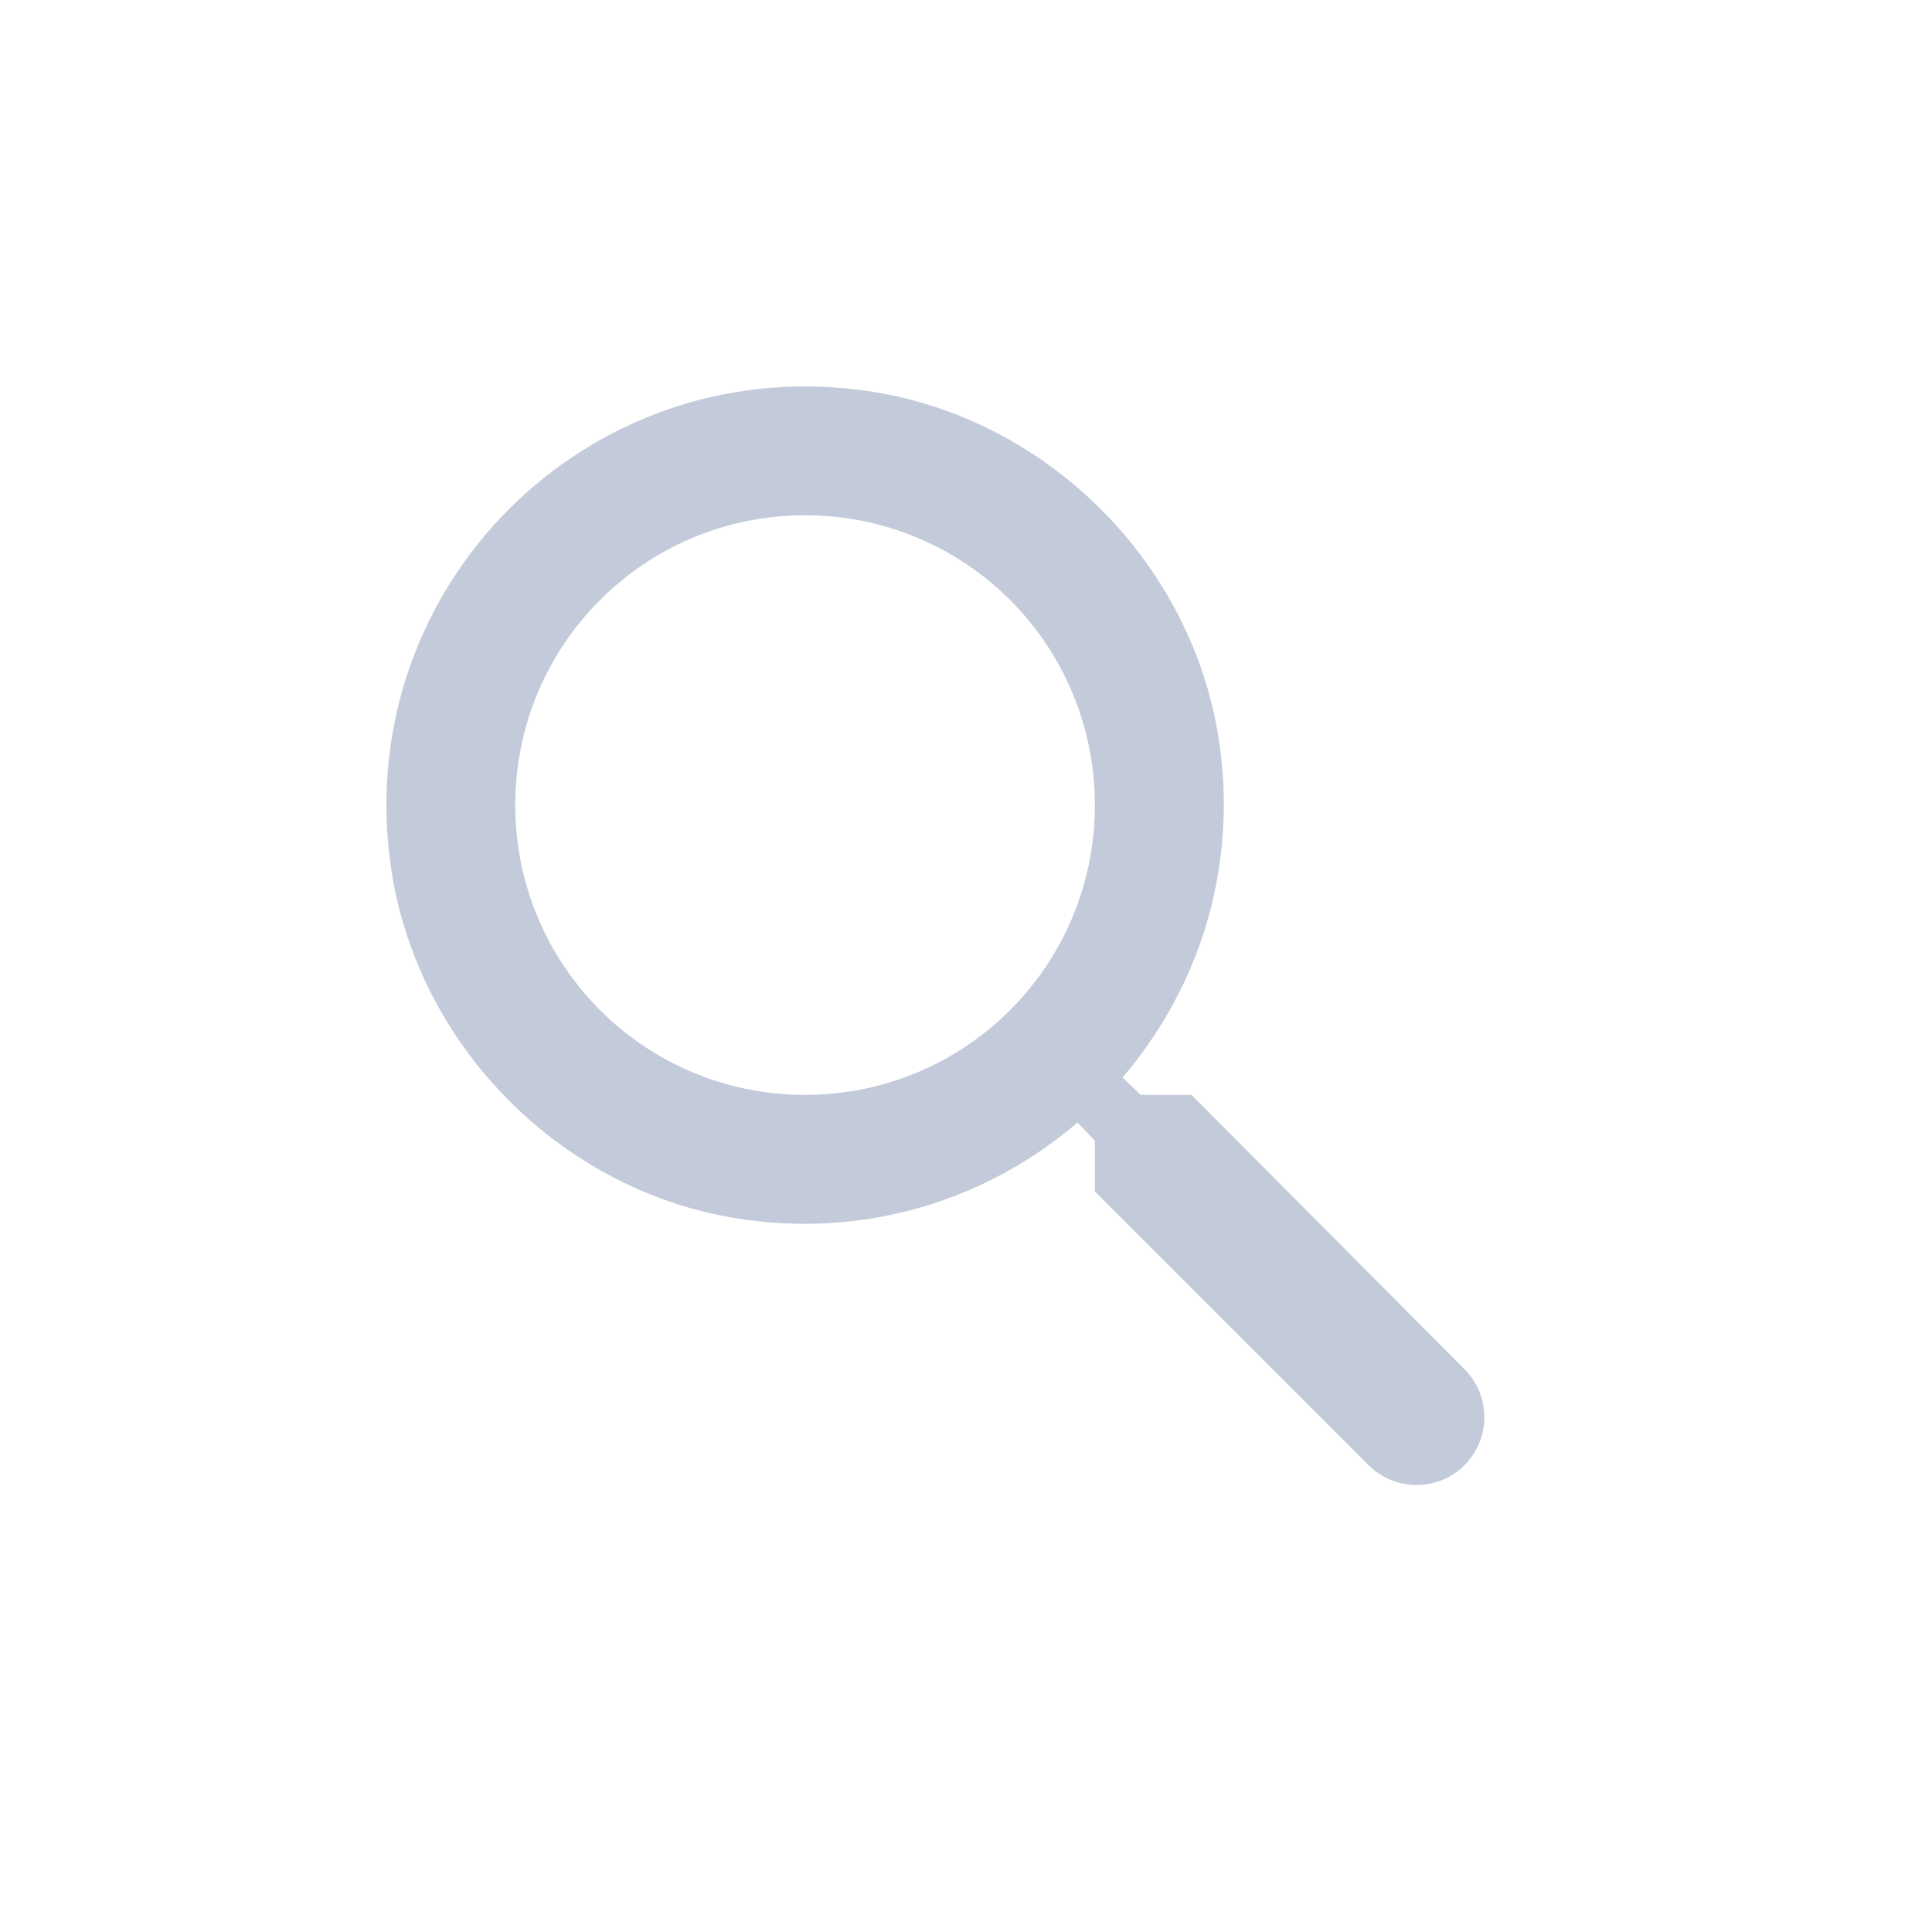
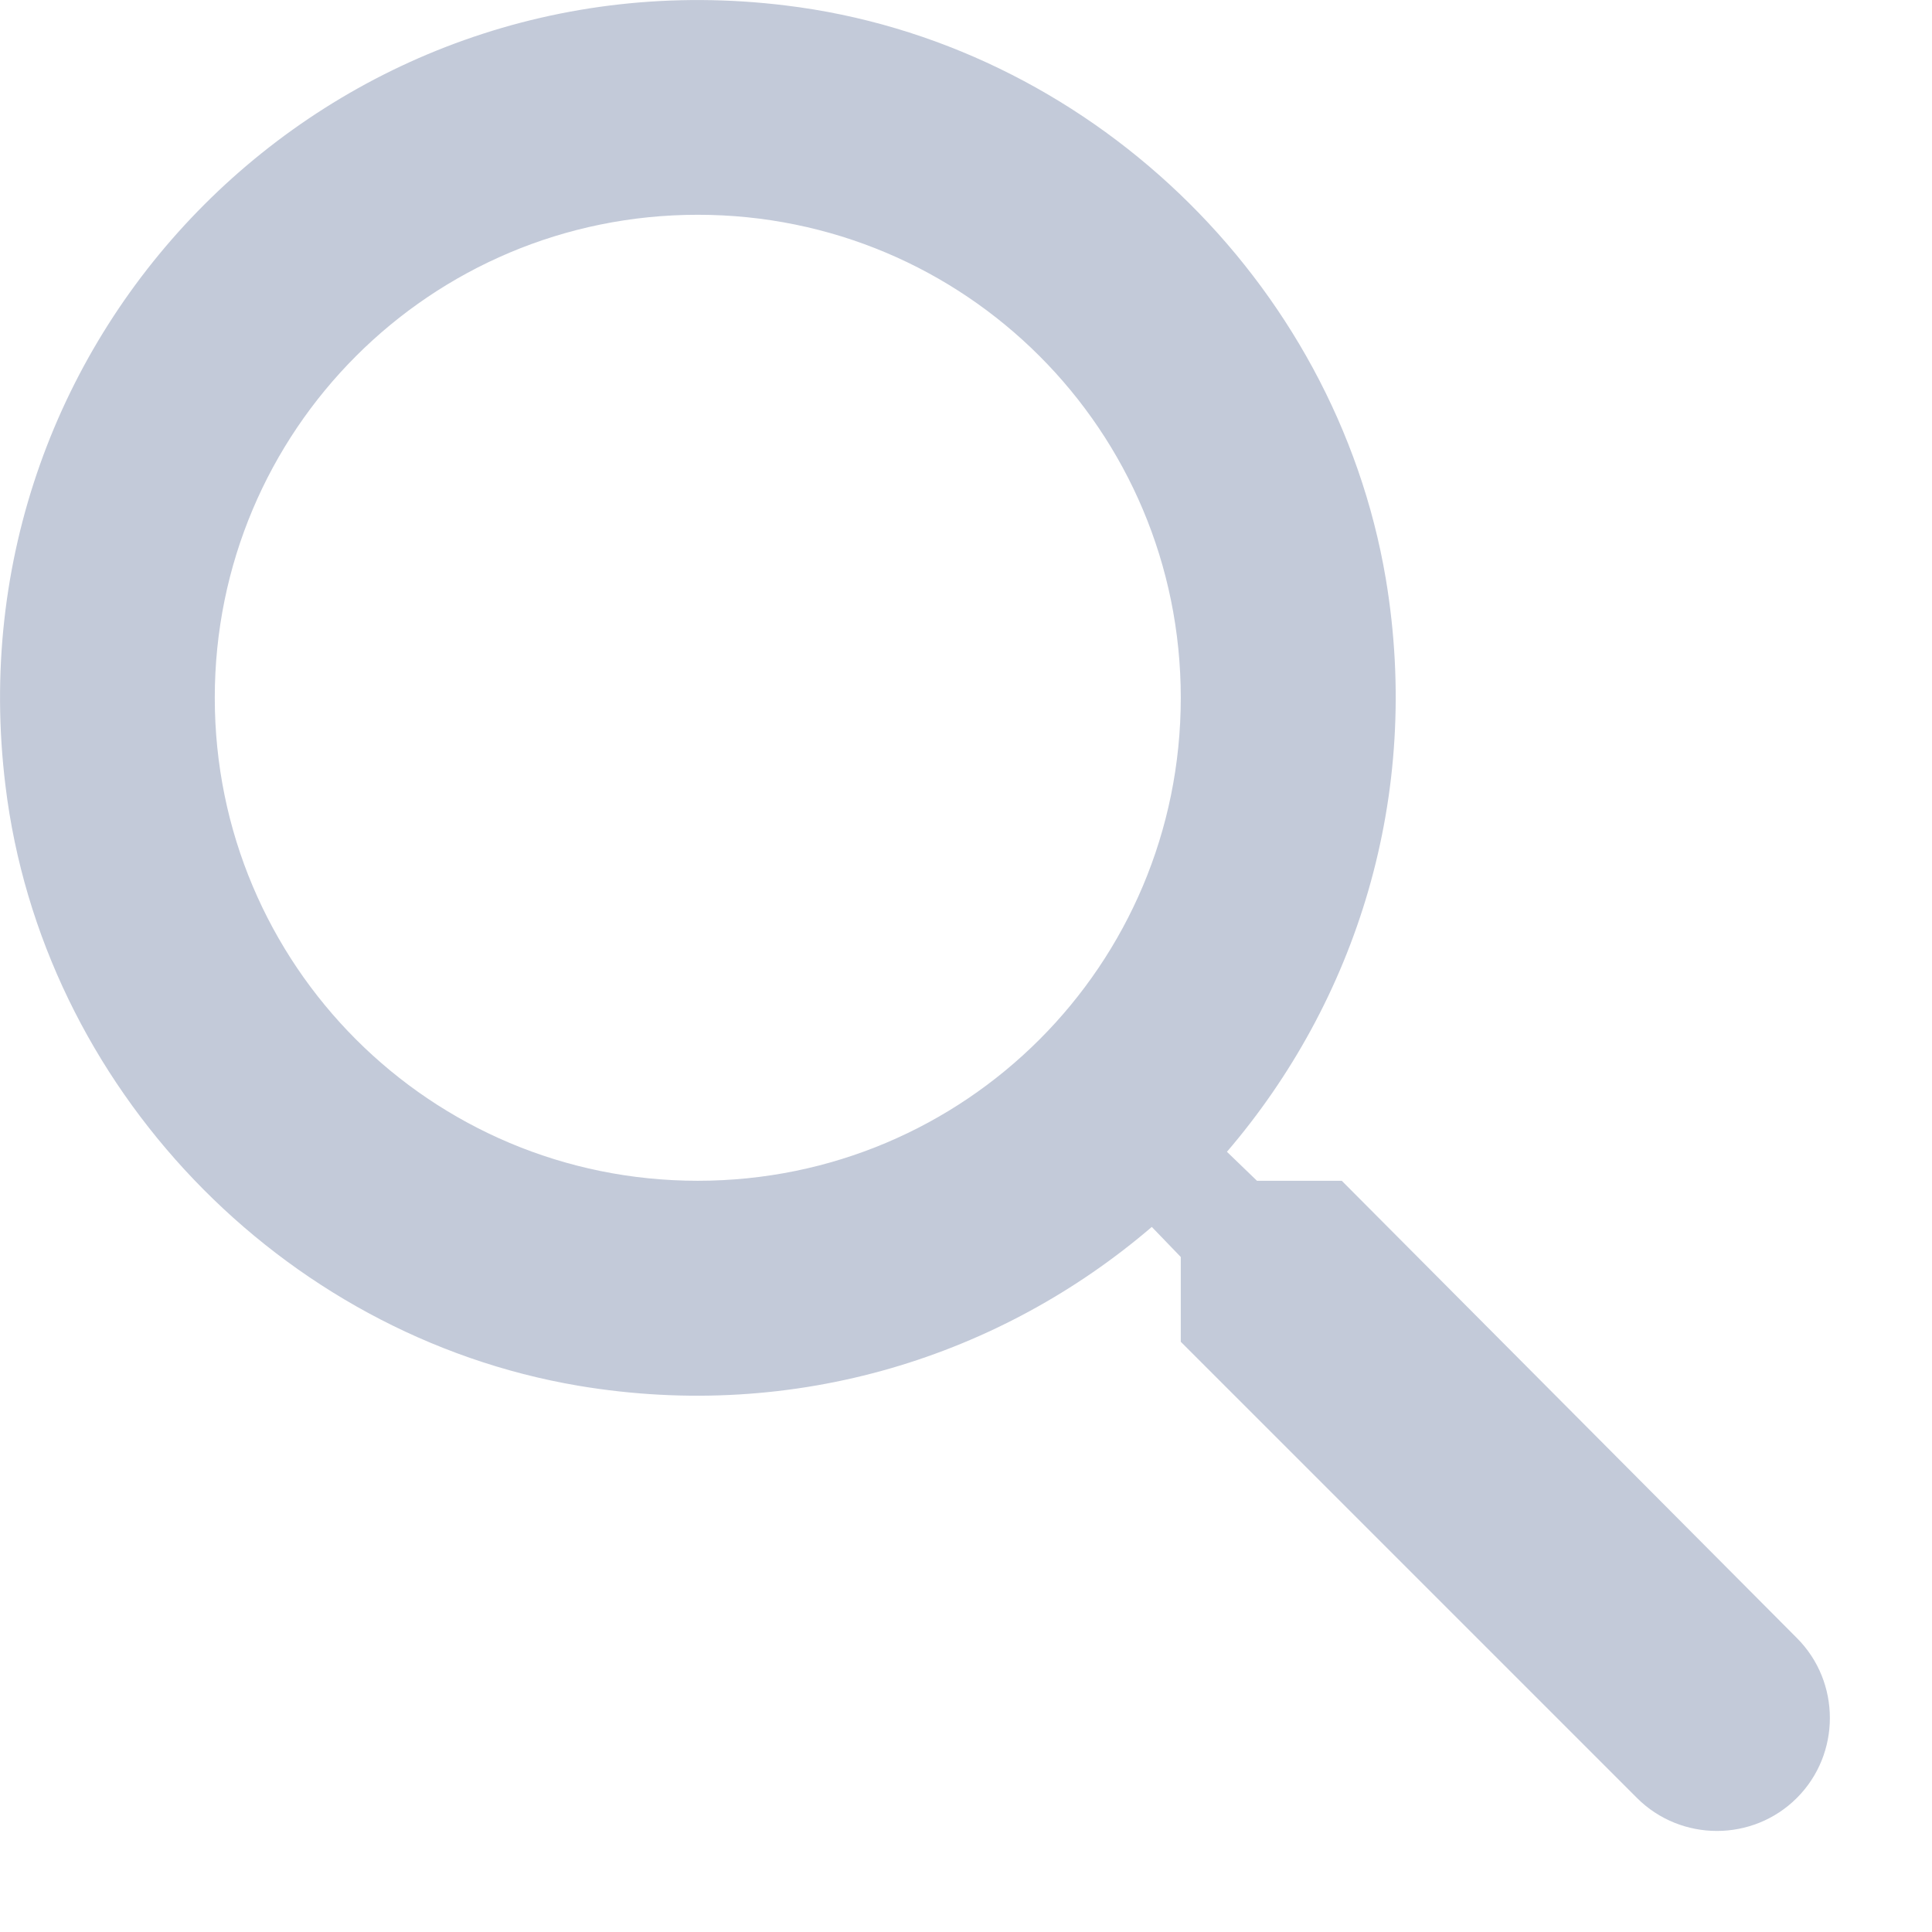
- <svg xmlns="http://www.w3.org/2000/svg" width="30" height="30" viewBox="0 0 30 30" fill="none">
-   <path fill-rule="evenodd" clip-rule="evenodd" d="M18.501 17.001H17.711L17.431 16.731C18.631 15.331 19.251 13.421 18.911 11.391C18.441 8.611 16.121 6.391 13.321 6.051C9.091 5.531 5.531 9.091 6.051 13.321C6.391 16.121 8.611 18.441 11.391 18.911C13.421 19.251 15.331 18.631 16.731 17.431L17.001 17.711V18.501L21.251 22.751C21.661 23.161 22.331 23.161 22.741 22.751C23.151 22.341 23.151 21.671 22.741 21.261L18.501 17.001ZM12.501 17.001C10.011 17.001 8.001 14.991 8.001 12.501C8.001 10.011 10.011 8.001 12.501 8.001C14.991 8.001 17.001 10.011 17.001 12.501C17.001 14.991 14.991 17.001 12.501 17.001Z" fill="#C3CAD9" />
+ <svg xmlns="http://www.w3.org/2000/svg" width="18" height="18" viewBox="0 0 18 18" fill="none">
+   <path fill-rule="evenodd" clip-rule="evenodd" d="M12.501 11.001H11.711L11.431 10.731C12.631 9.331 13.251 7.421 12.911 5.391C12.441 2.611 10.121 0.391 7.321 0.051C3.091 -0.469 -0.469 3.091 0.051 7.321C0.391 10.121 2.611 12.441 5.391 12.911C7.421 13.251 9.331 12.631 10.731 11.431L11.001 11.711V12.501L15.251 16.751C15.661 17.161 16.331 17.161 16.741 16.751C17.151 16.341 17.151 15.671 16.741 15.261L12.501 11.001ZM6.501 11.001C4.011 11.001 2.001 8.991 2.001 6.501C2.001 4.011 4.011 2.001 6.501 2.001C8.991 2.001 11.001 4.011 11.001 6.501C11.001 8.991 8.991 11.001 6.501 11.001Z" fill="#C3CAD9" />
</svg>
